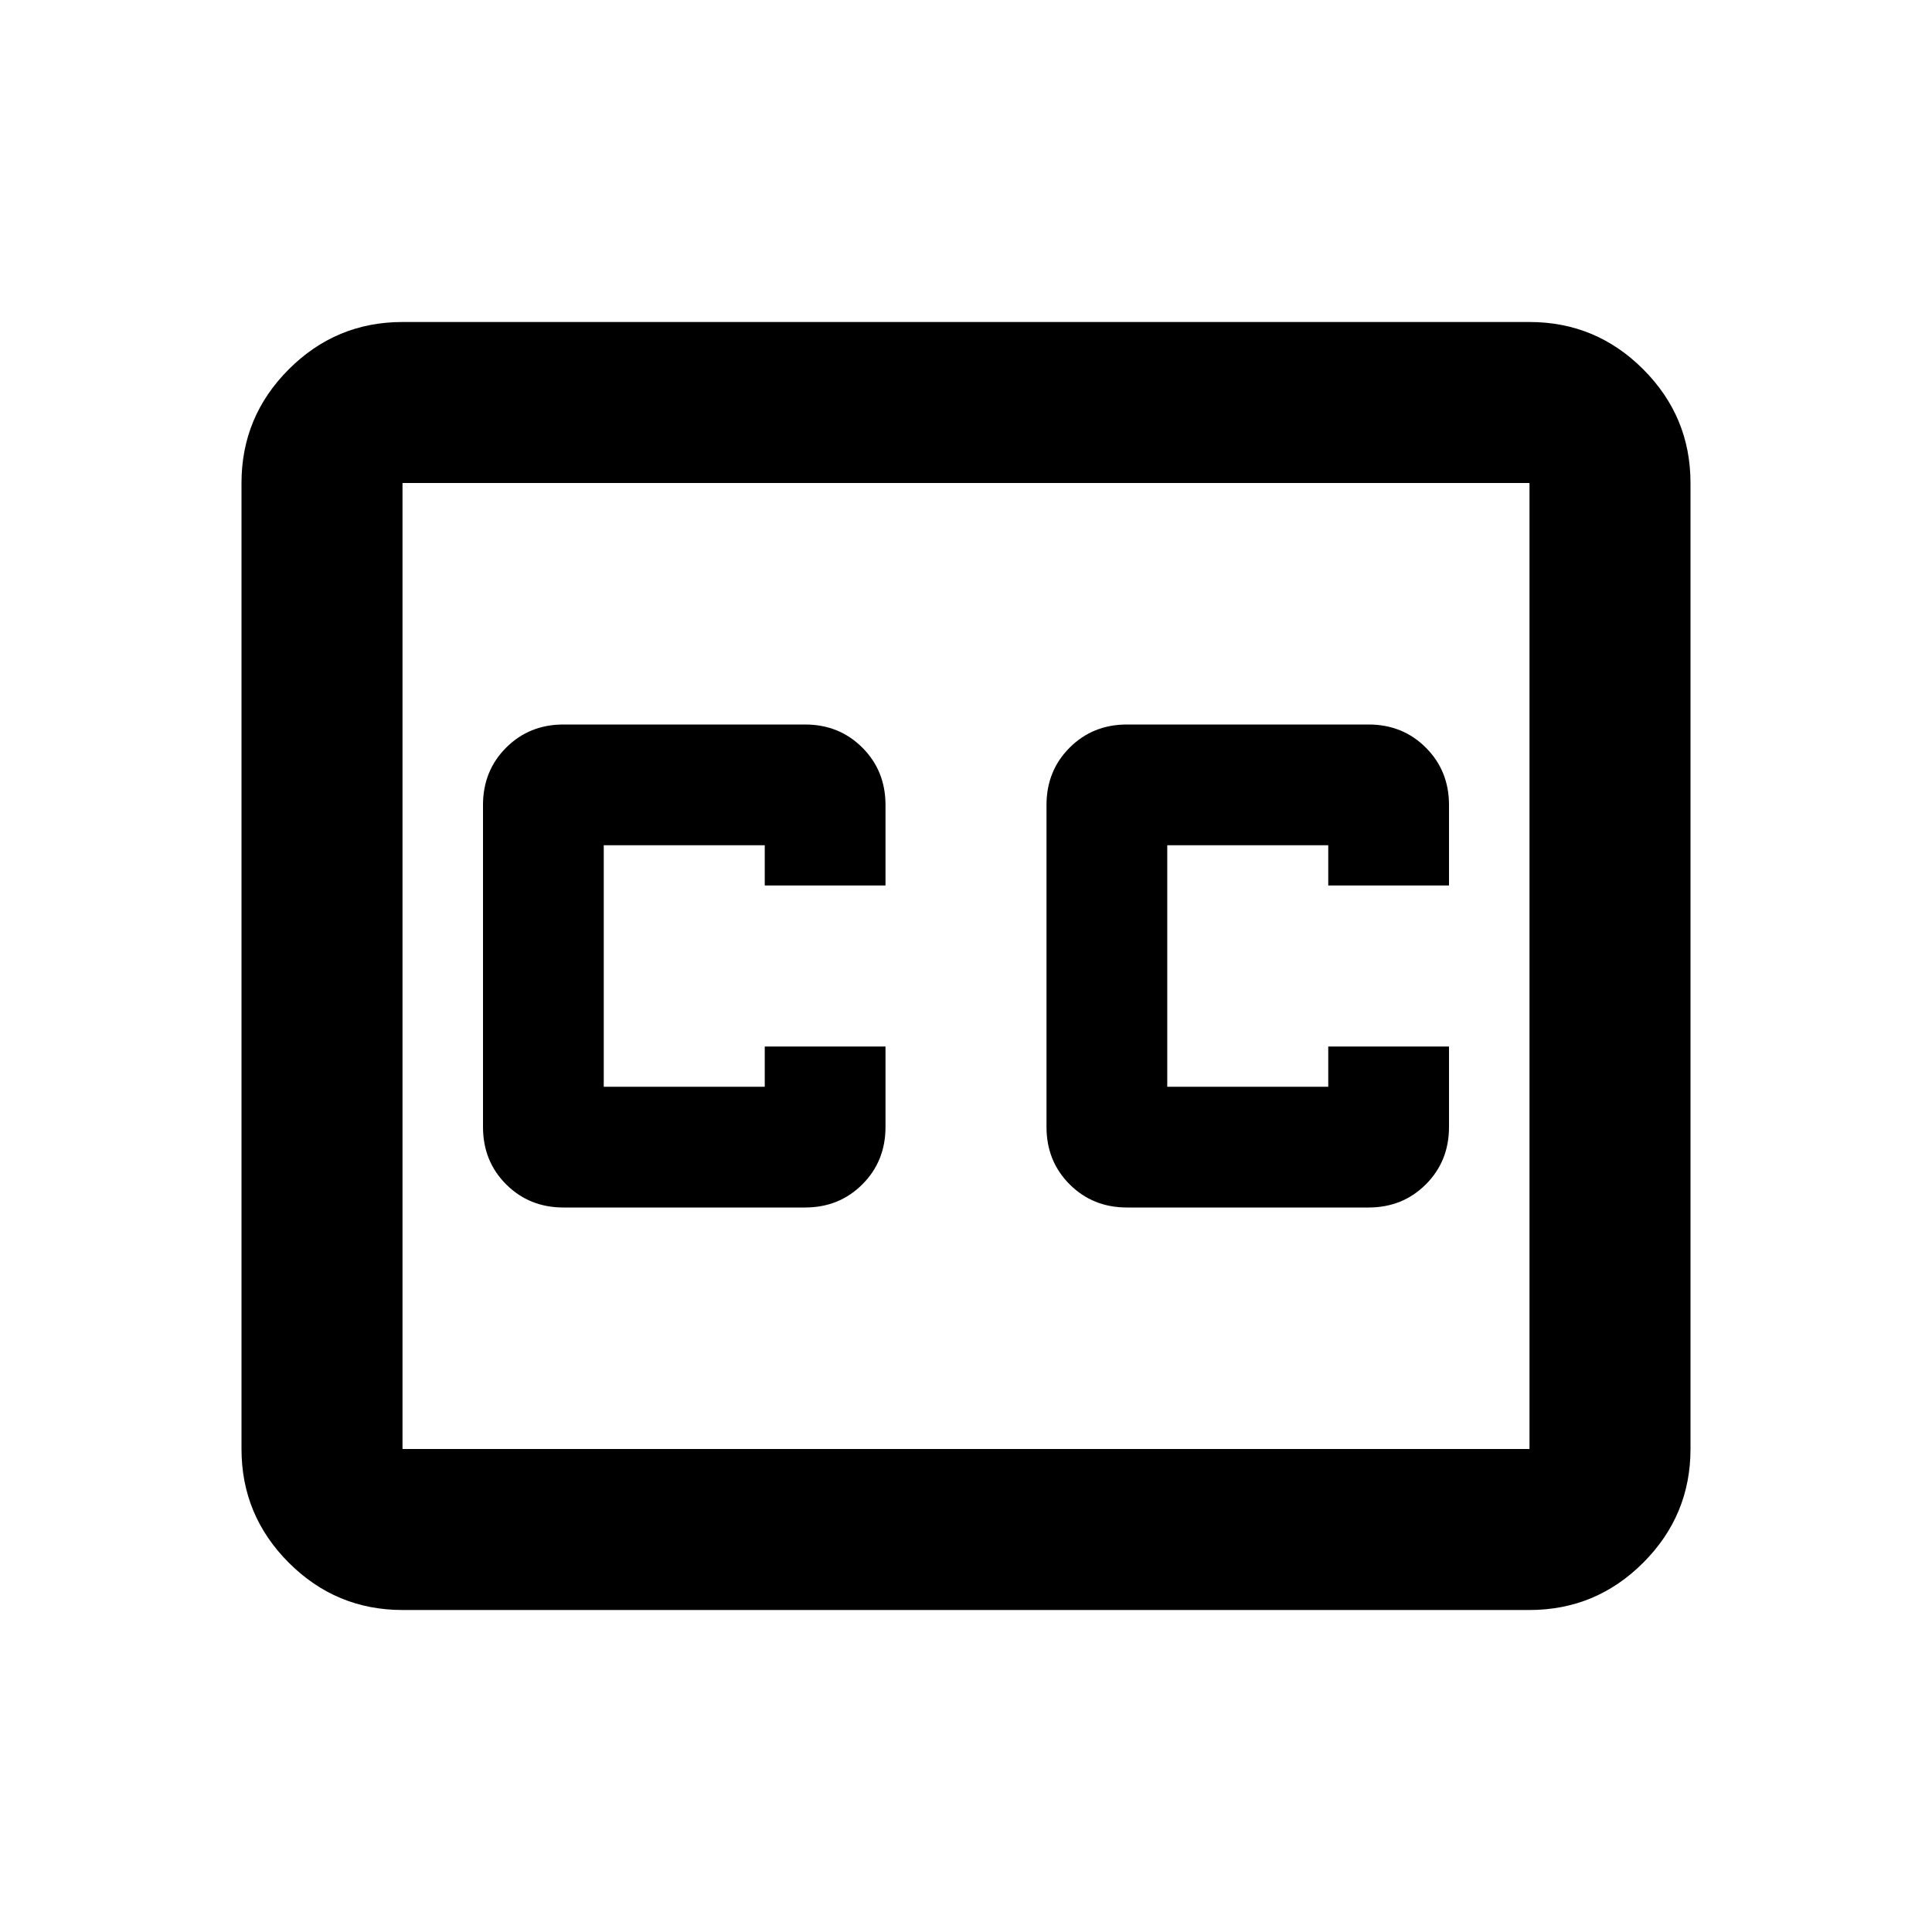
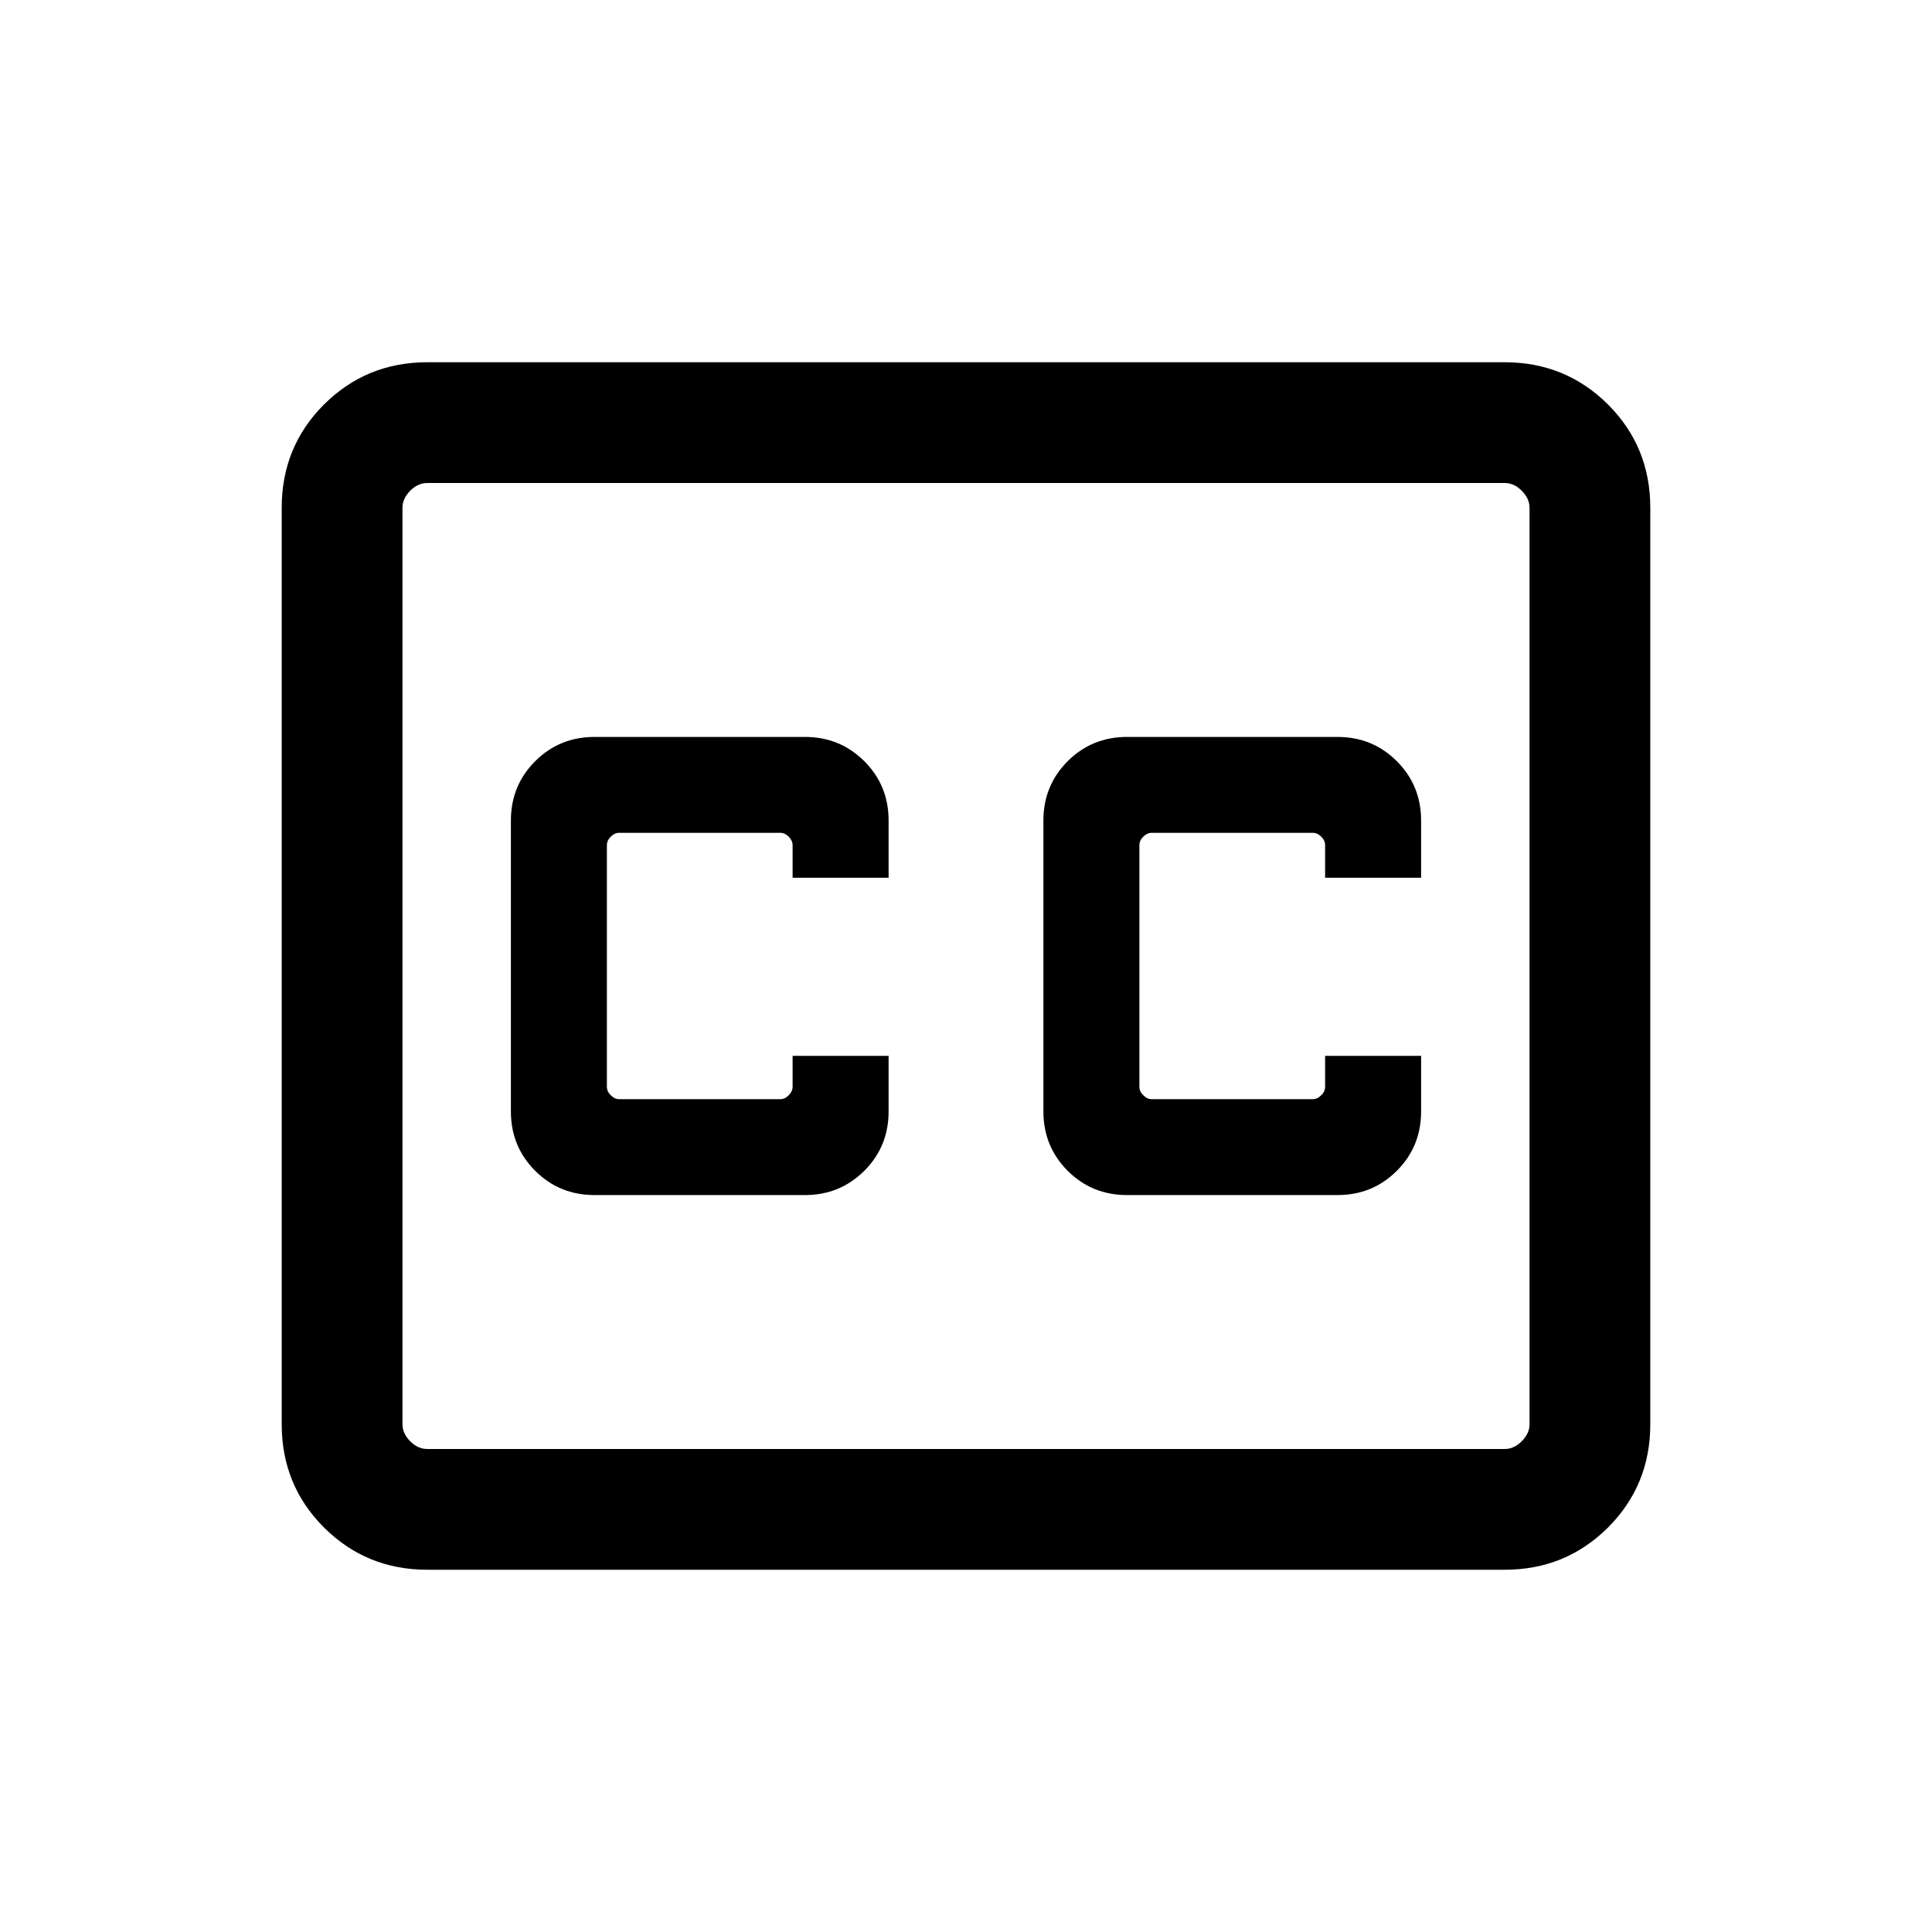
- <svg xmlns="http://www.w3.org/2000/svg" height="24" viewBox="0 -960 960 960" width="24">
-   <path d="M200-160q-33 0-56.5-23.5T120-240v-480q0-33 23.5-56.5T200-800h560q33 0 56.5 23.5T840-720v480q0 33-23.5 56.5T760-160H200Zm0-80h560v-480H200v480Zm80-120h120q17 0 28.5-11.5T440-400v-40h-60v20h-80v-120h80v20h60v-40q0-17-11.5-28.5T400-600H280q-17 0-28.5 11.5T240-560v160q0 17 11.5 28.5T280-360Zm280 0h120q17 0 28.5-11.5T720-400v-40h-60v20h-80v-120h80v20h60v-40q0-17-11.5-28.5T680-600H560q-17 0-28.5 11.5T520-560v160q0 17 11.5 28.5T560-360ZM200-240v-480 480Z" />
+ <svg viewBox="0 0 16 16">
+   <path d="M3.538 13C3.202 13 2.917 12.883 2.683 12.65C2.45 12.417 2.333 12.132 2.333 11.795V4.205C2.333 3.868 2.45 3.583 2.683 3.35C2.917 3.117 3.202 3 3.538 3H12.461C12.798 3 13.083 3.117 13.317 3.35C13.55 3.583 13.667 3.868 13.667 4.205V11.795C13.667 12.132 13.55 12.417 13.317 12.65C13.083 12.883 12.798 13 12.461 13H3.538ZM3.538 12H12.461C12.513 12 12.56 11.979 12.602 11.936C12.645 11.893 12.667 11.846 12.667 11.795V4.205C12.667 4.154 12.645 4.107 12.602 4.064C12.56 4.021 12.513 4 12.461 4H3.538C3.487 4 3.44 4.021 3.397 4.064C3.355 4.107 3.333 4.154 3.333 4.205V11.795C3.333 11.846 3.355 11.893 3.397 11.936C3.44 11.979 3.487 12 3.538 12ZM4.923 9.897H6.667C6.86 9.897 7.023 9.83 7.158 9.696C7.292 9.562 7.359 9.398 7.359 9.205V8.744H6.564V9C6.564 9.026 6.553 9.049 6.532 9.07C6.511 9.092 6.487 9.103 6.461 9.103H5.128C5.102 9.103 5.079 9.092 5.058 9.07C5.036 9.049 5.026 9.026 5.026 9V7C5.026 6.974 5.036 6.951 5.058 6.929C5.079 6.908 5.102 6.897 5.128 6.897H6.461C6.487 6.897 6.511 6.908 6.532 6.929C6.553 6.951 6.564 6.974 6.564 7V7.269H7.359V6.795C7.359 6.602 7.292 6.438 7.158 6.304C7.023 6.17 6.86 6.103 6.667 6.103H4.923C4.73 6.103 4.566 6.17 4.432 6.304C4.298 6.438 4.231 6.602 4.231 6.795V9.205C4.231 9.398 4.298 9.562 4.432 9.696C4.566 9.83 4.73 9.897 4.923 9.897ZM9.333 9.897H11.077C11.27 9.897 11.434 9.83 11.568 9.696C11.702 9.562 11.769 9.398 11.769 9.205V8.744H10.974V9C10.974 9.026 10.964 9.049 10.942 9.07C10.921 9.092 10.897 9.103 10.872 9.103H9.538C9.513 9.103 9.489 9.092 9.468 9.07C9.446 9.049 9.436 9.026 9.436 9V7C9.436 6.974 9.446 6.951 9.468 6.929C9.489 6.908 9.513 6.897 9.538 6.897H10.872C10.897 6.897 10.921 6.908 10.942 6.929C10.964 6.951 10.974 6.974 10.974 7V7.269H11.769V6.795C11.769 6.602 11.702 6.438 11.568 6.304C11.434 6.17 11.27 6.103 11.077 6.103H9.333C9.14 6.103 8.976 6.17 8.842 6.304C8.708 6.438 8.641 6.602 8.641 6.795V9.205C8.641 9.398 8.708 9.562 8.842 9.696C8.976 9.83 9.14 9.897 9.333 9.897Z" />
</svg>
